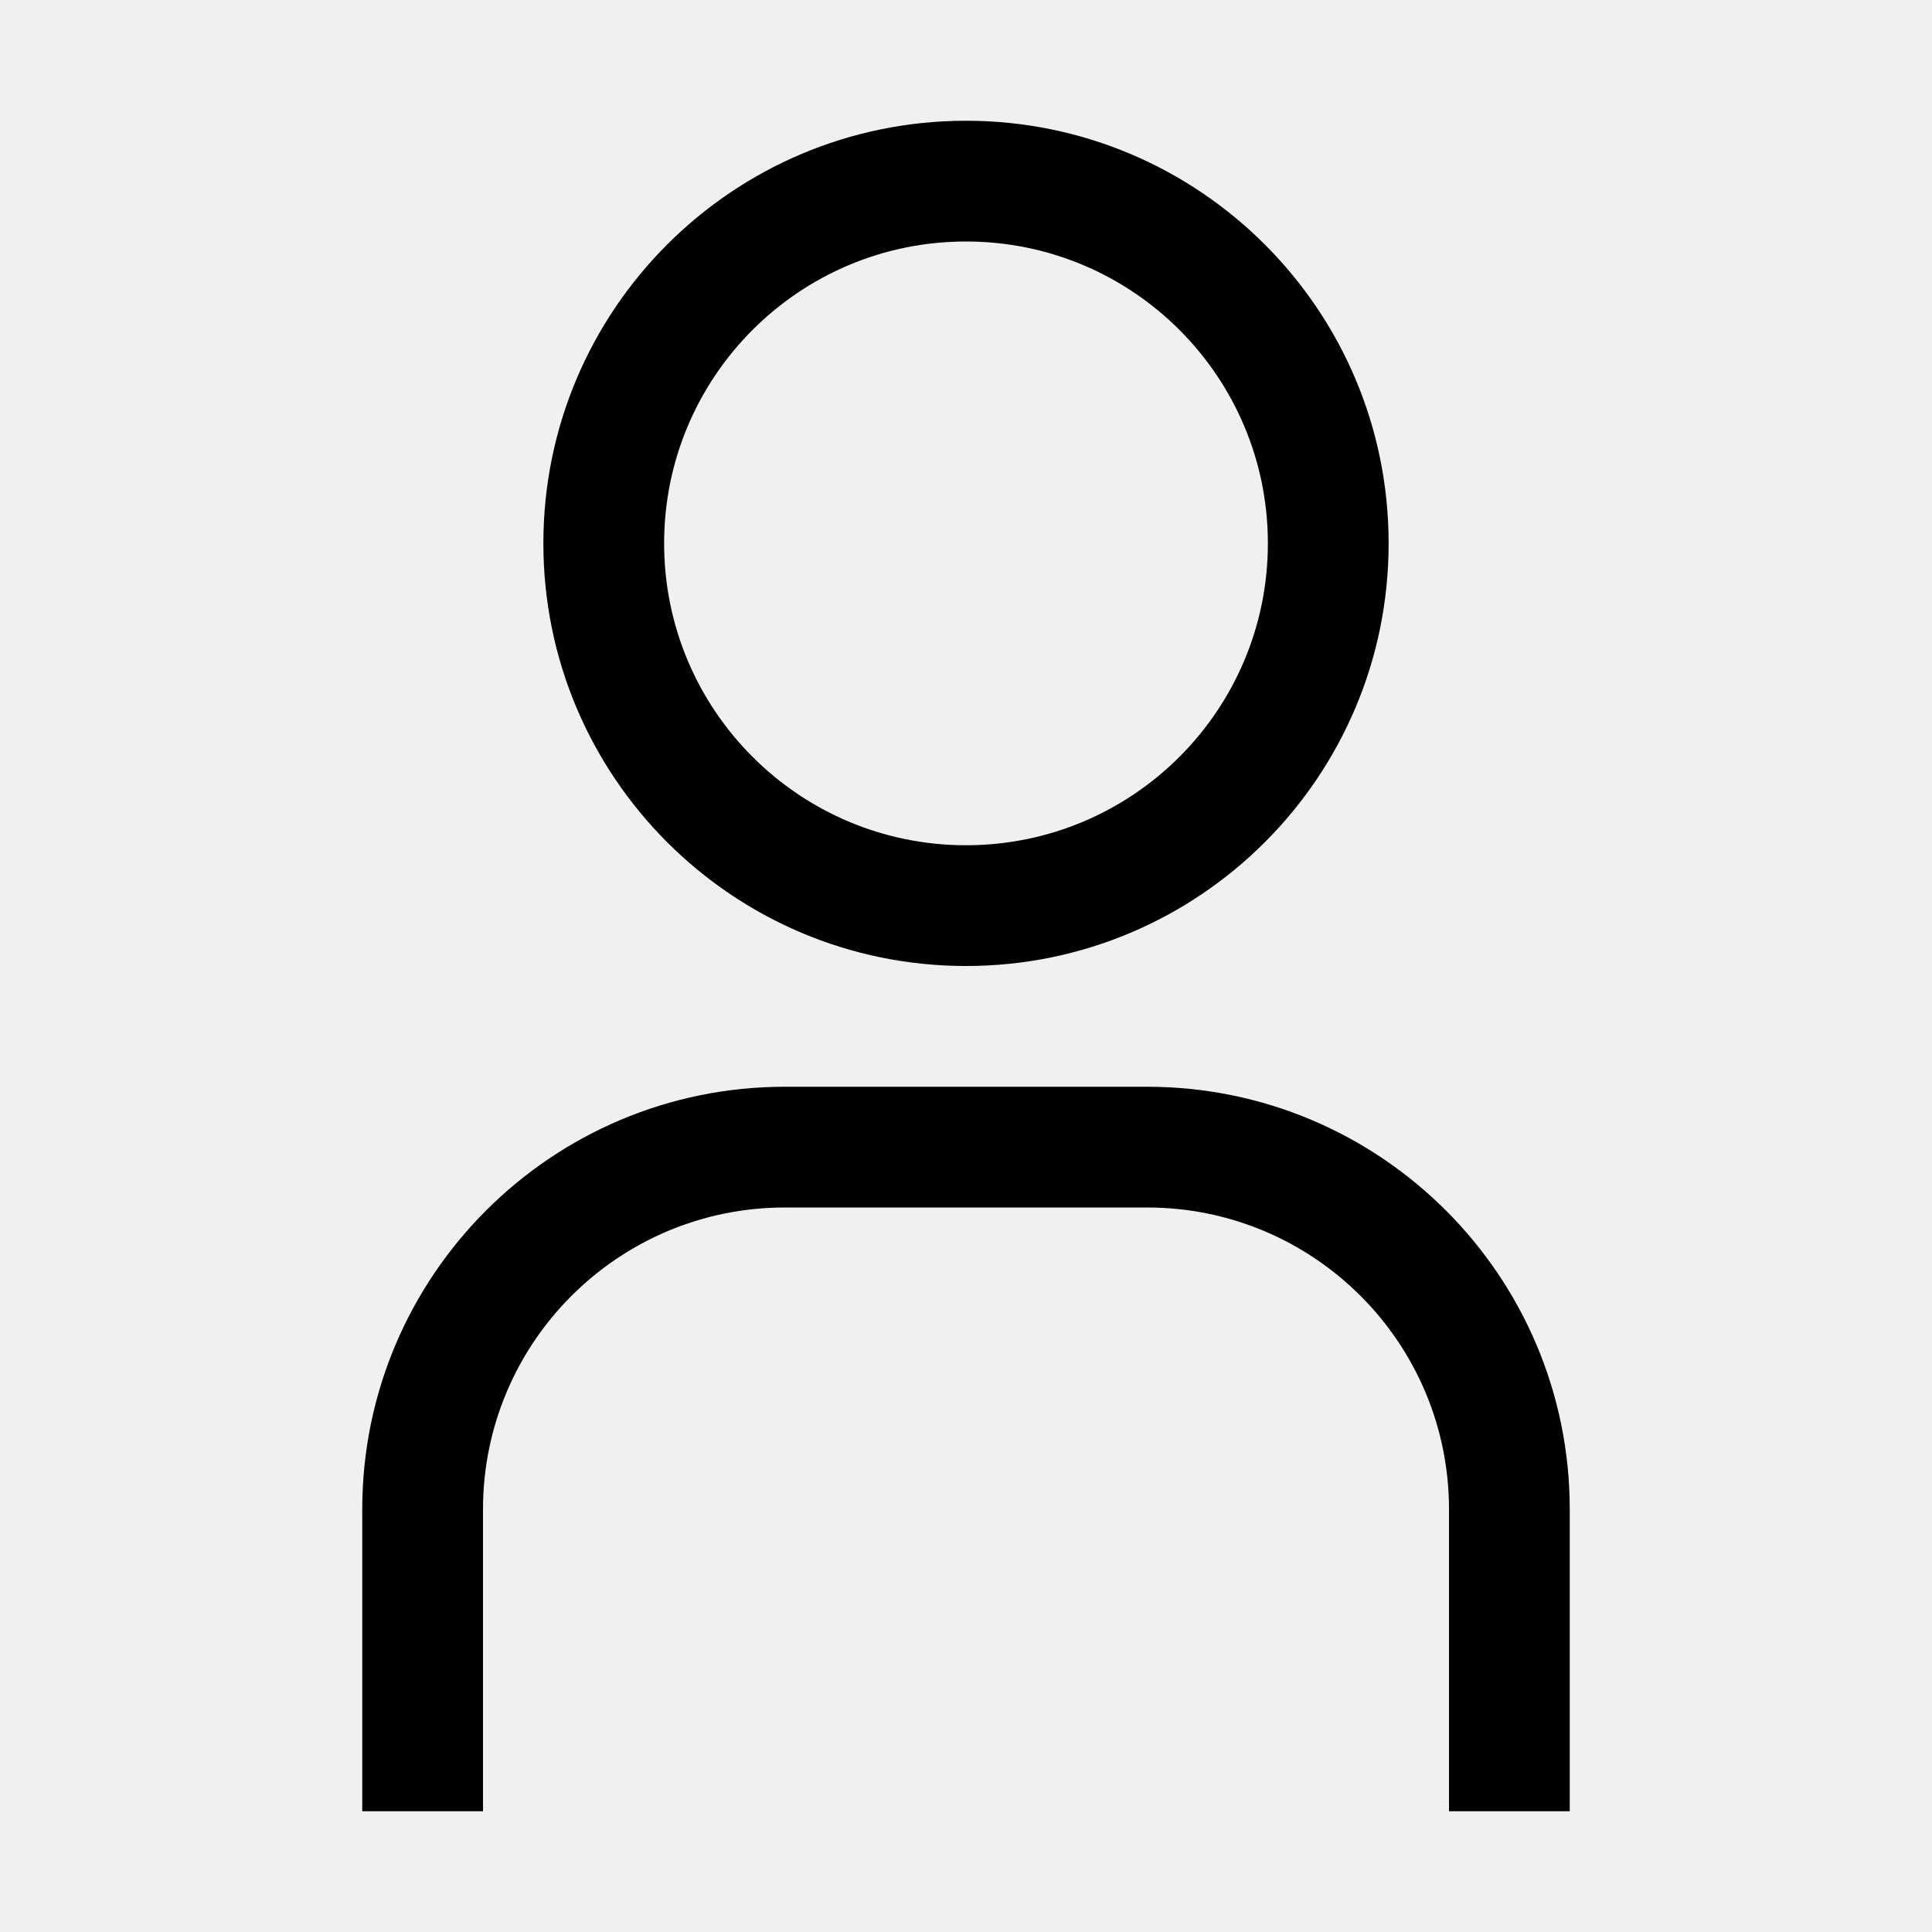
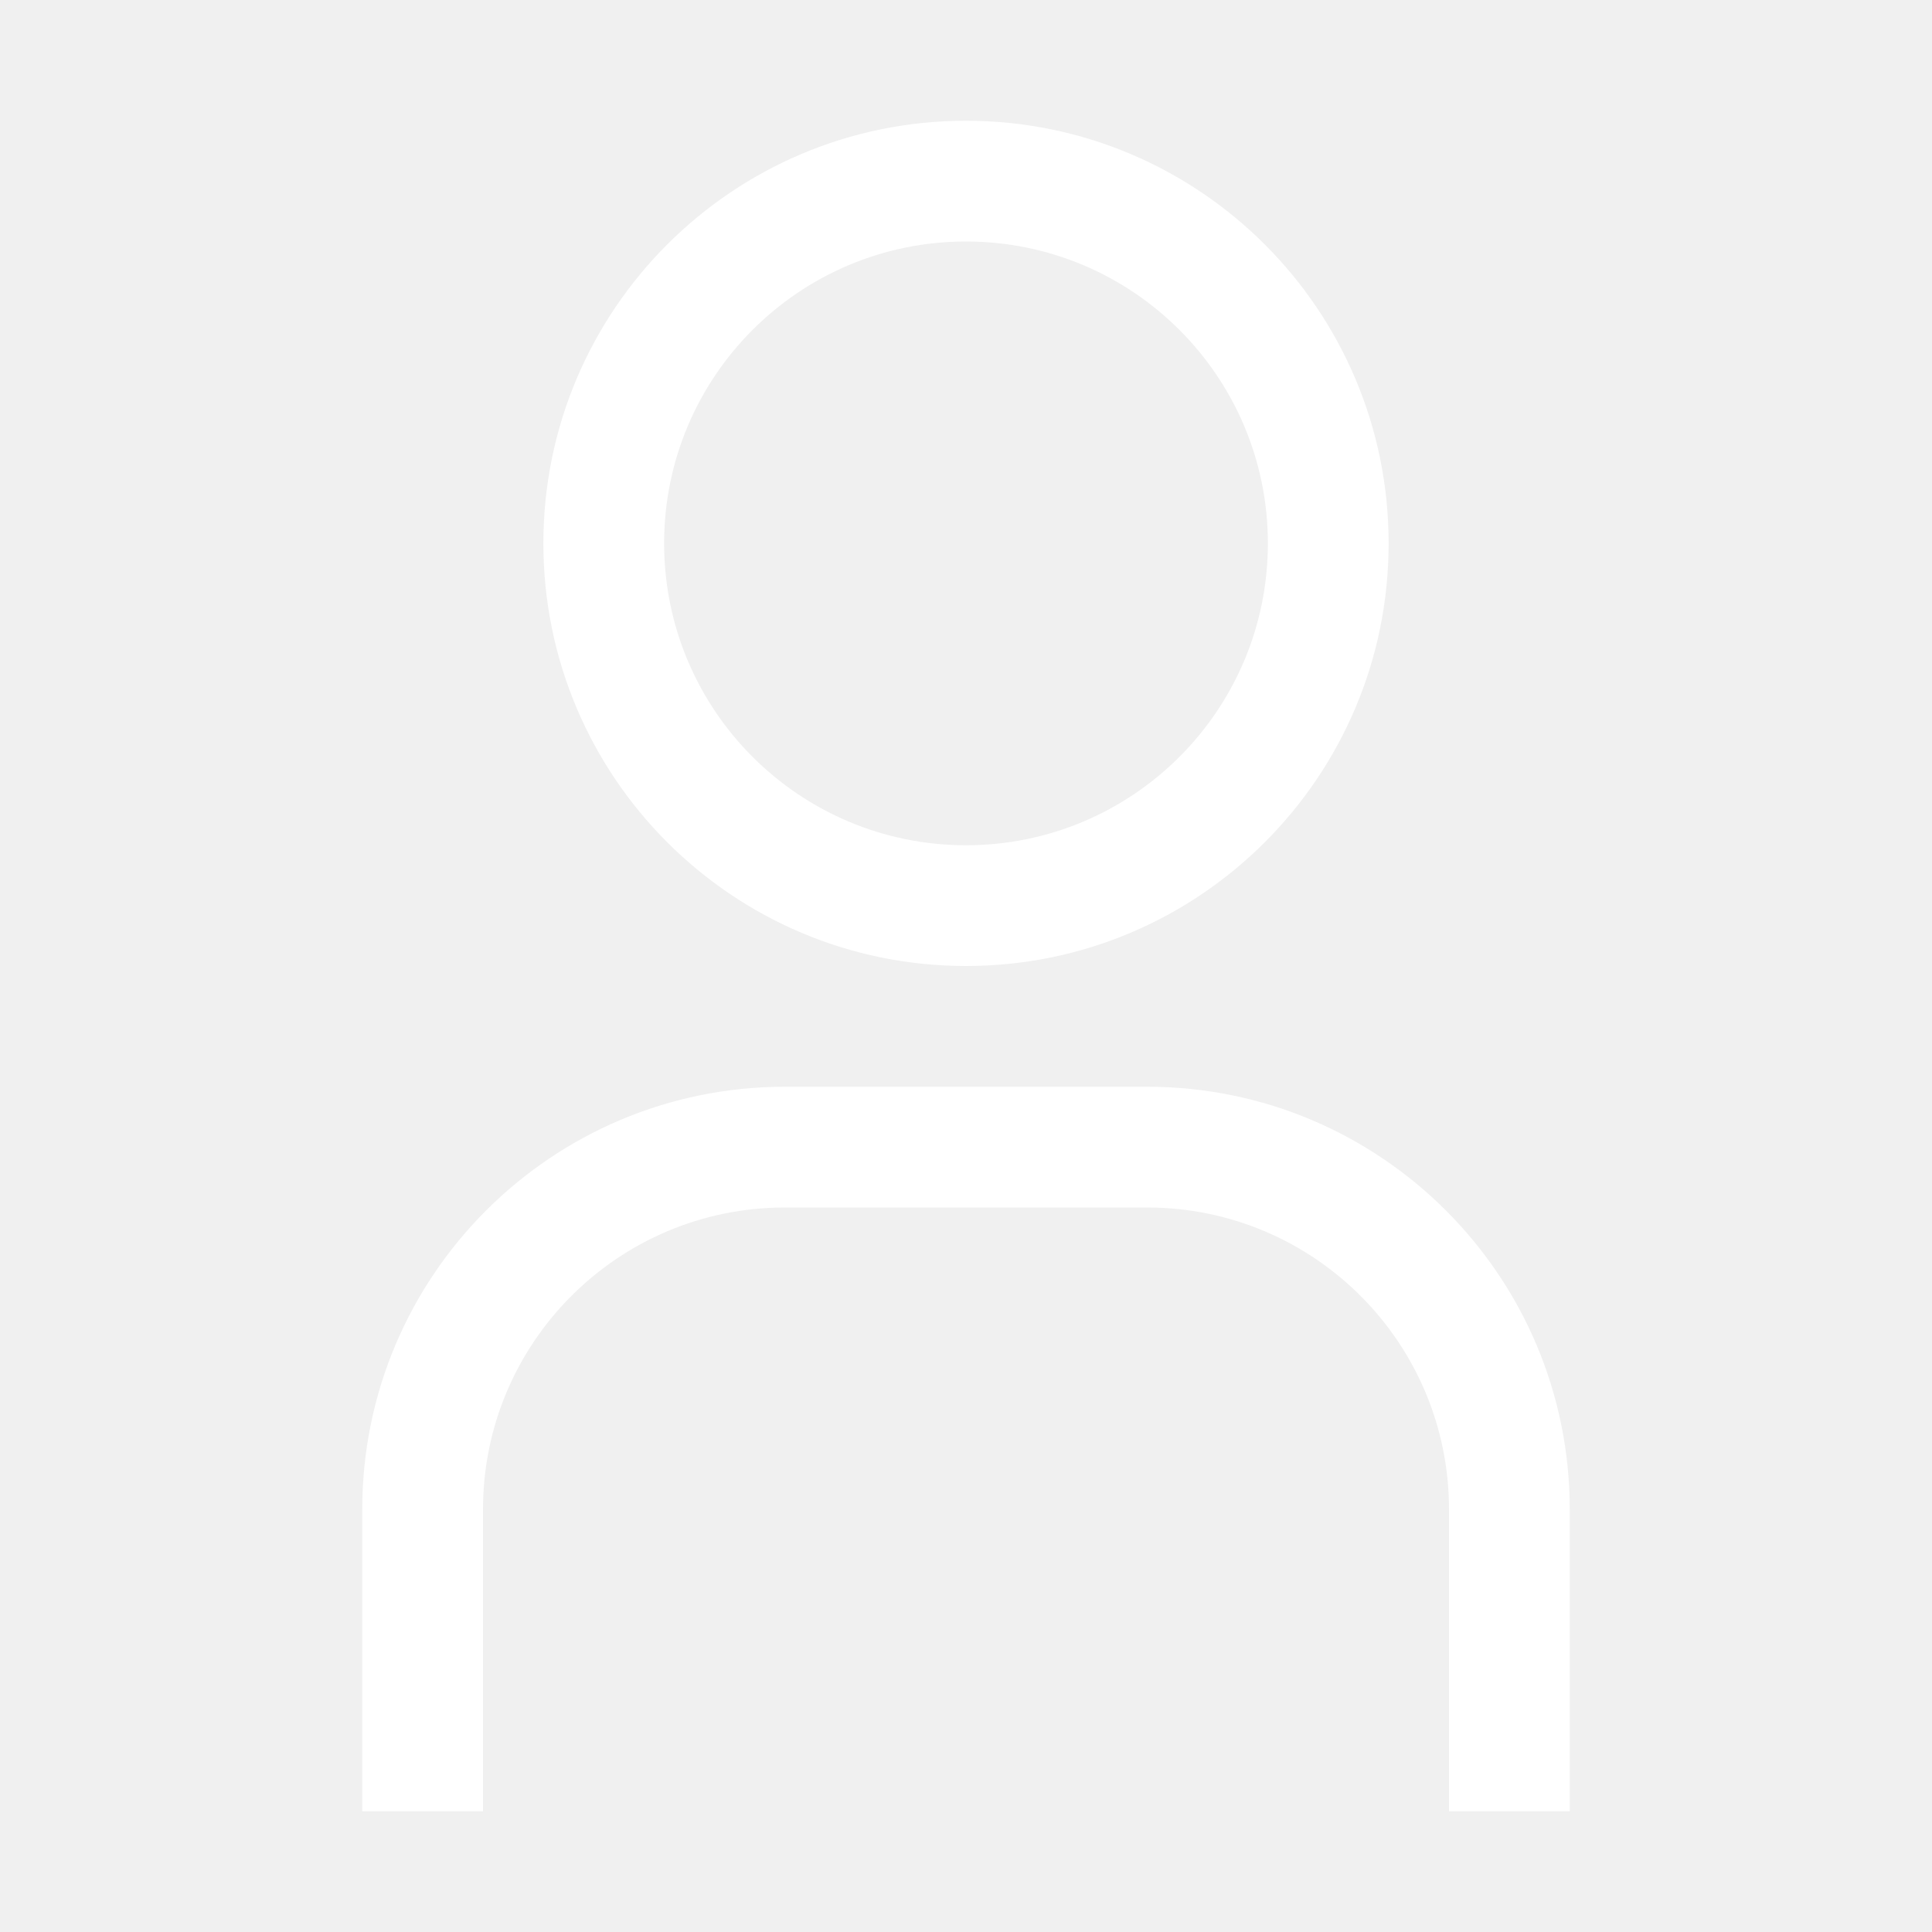
- <svg xmlns="http://www.w3.org/2000/svg" viewBox="0 0 32 32">
-   <path d="M16 4a5 5 0 1 1-5 5 5 5 0 0 1 5-5m0-2a7 7 0 1 0 7 7 7 7 0 0 0-7-7zM26 30h-2v-5a5 5 0 0 0-5-5h-6a5 5 0 0 0-5 5v5H6v-5a7 7 0 0 1 7-7h6a7 7 0 0 1 7 7z" />
-   <path data-name="&lt;Transparent Rectangle&gt;" fill="none" d="M0 0h32v32H0z" />
+ <svg xmlns="http://www.w3.org/2000/svg" id="svg74" version="1.1" viewBox="0 0 32 32">
+   <defs id="defs78" />
+   <path style="fill:#ffffff" id="path70" d="M16 4a5 5 0 1 1-5 5 5 5 0 0 1 5-5m0-2a7 7 0 1 0 7 7 7 7 0 0 0-7-7zM26 30h-2v-5a5 5 0 0 0-5-5h-6a5 5 0 0 0-5 5v5H6v-5a7 7 0 0 1 7-7h6a7 7 0 0 1 7 7z" />
+   <path id="path72" d="M0 0h32v32H0z" fill="none" data-name="&lt;Transparent Rectangle&gt;" />
</svg>
